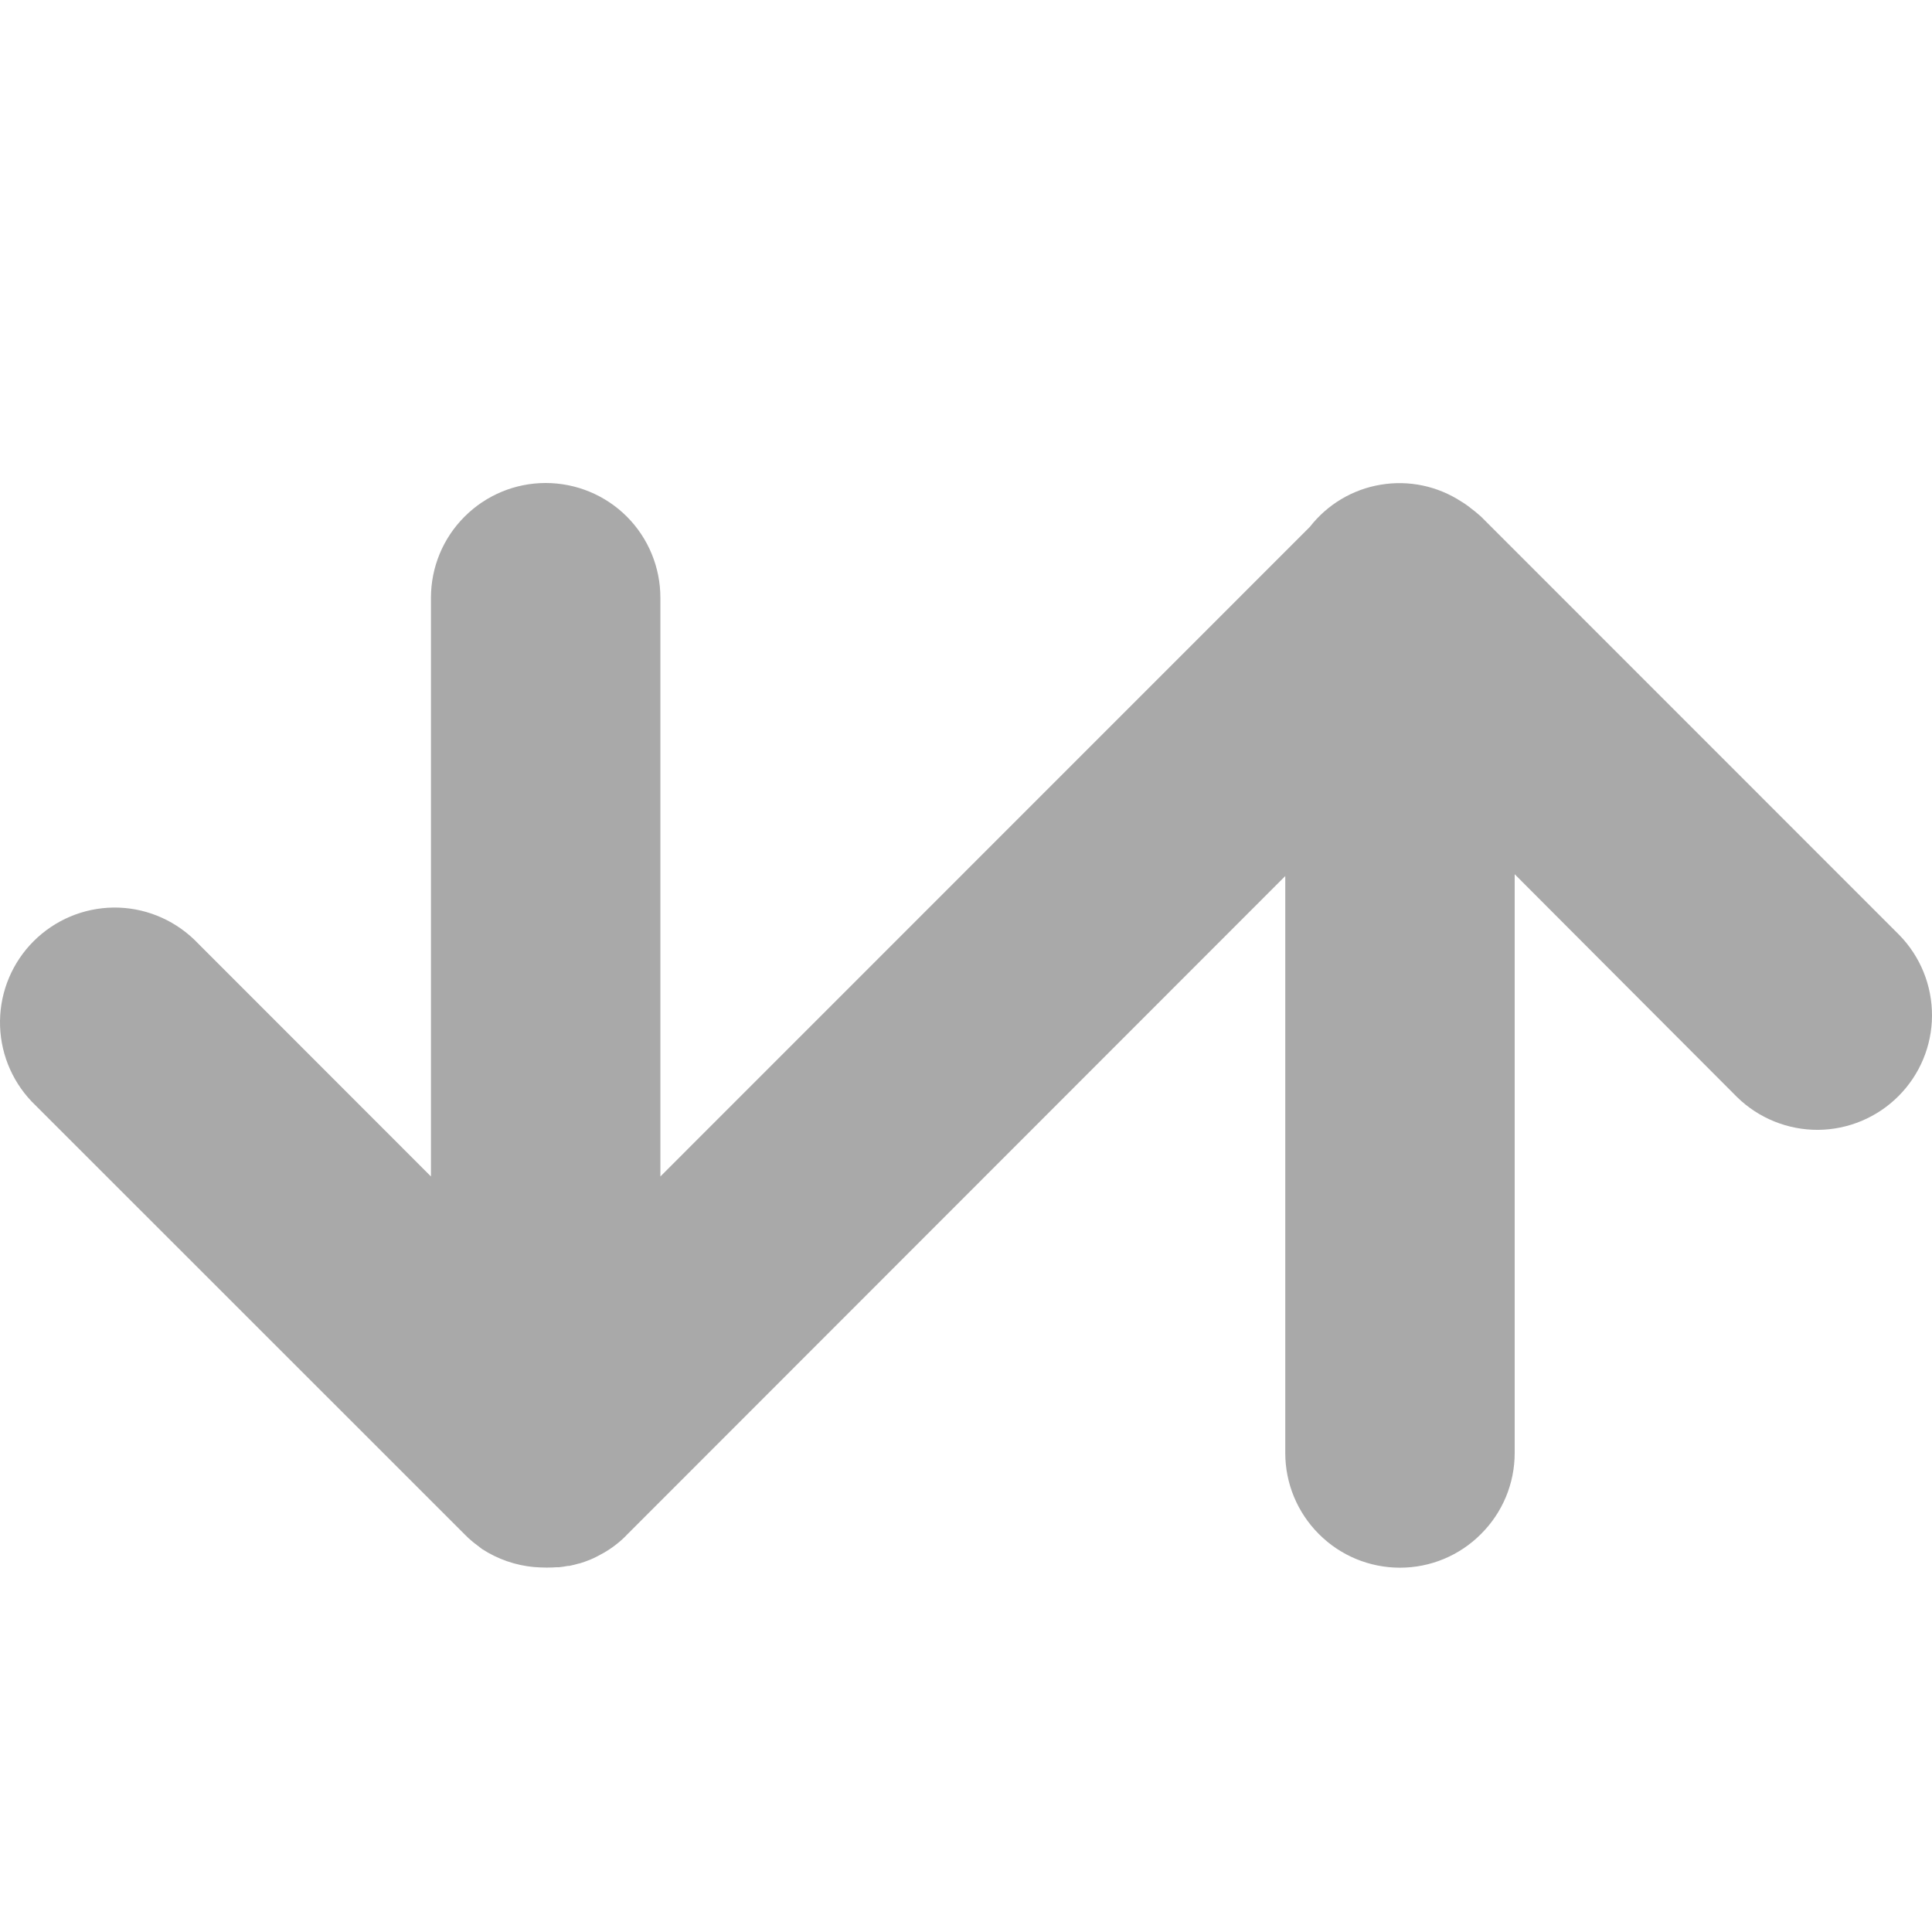
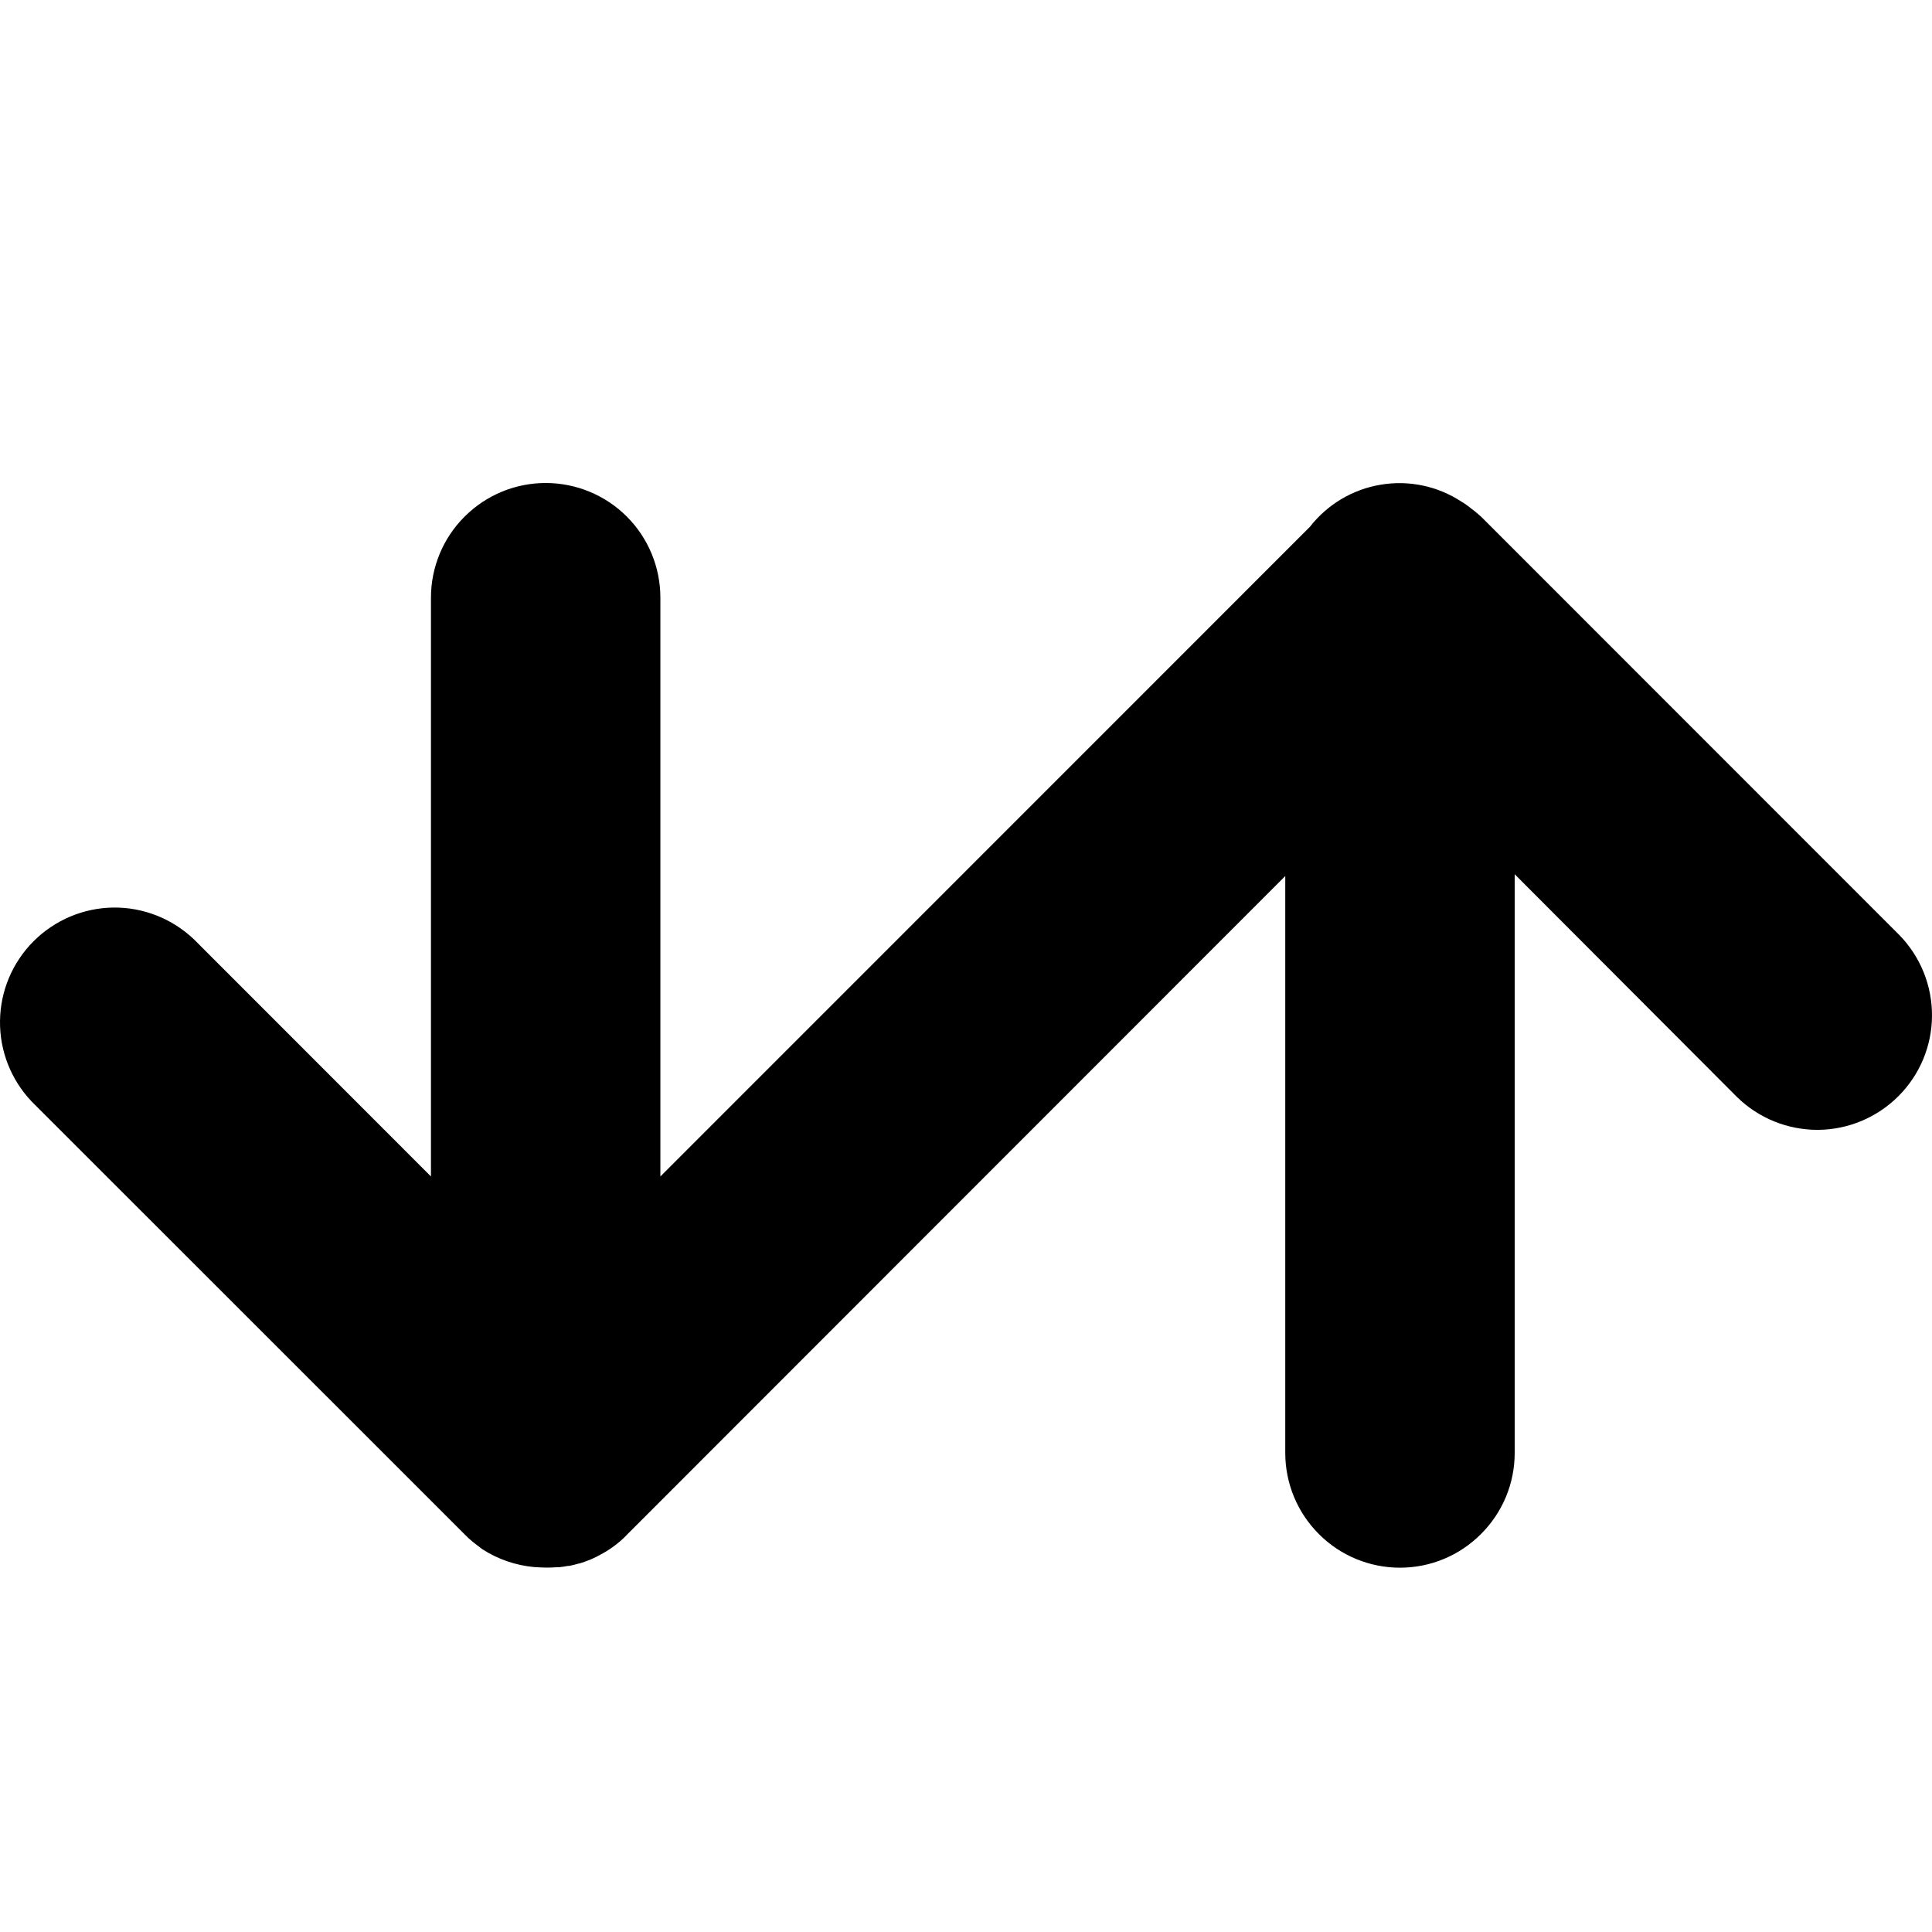
<svg xmlns="http://www.w3.org/2000/svg" width="16" height="16" viewBox="0 0 16 16" fill="none">
-   <path d="M15.729 7.743L12.271 4.284L12.265 4.278L12.251 4.266C12.229 4.246 12.205 4.227 12.181 4.209C12.164 4.195 12.146 4.182 12.128 4.17C12.12 4.164 12.112 4.16 12.104 4.155C11.906 4.025 11.668 3.975 11.435 4.014C11.203 4.052 10.993 4.177 10.848 4.363L5.469 9.743V4.95C5.469 4.698 5.369 4.456 5.191 4.278C5.013 4.1 4.771 4 4.519 4C4.267 4 4.026 4.1 3.848 4.278C3.669 4.456 3.569 4.698 3.569 4.95V9.743L1.606 7.779C1.426 7.608 1.187 7.513 0.939 7.516C0.691 7.519 0.454 7.619 0.278 7.795C0.103 7.97 0.003 8.207 6.72169e-05 8.455C-0.003 8.703 0.091 8.942 0.262 9.122L3.848 12.707C3.87 12.73 3.894 12.752 3.919 12.772C3.943 12.791 3.968 12.81 3.993 12.829C4.123 12.913 4.271 12.964 4.425 12.978H4.429C4.459 12.98 4.49 12.982 4.521 12.982H4.535C4.561 12.982 4.587 12.981 4.612 12.979H4.631C4.656 12.976 4.68 12.973 4.704 12.968H4.715C4.742 12.962 4.769 12.956 4.795 12.948H4.799C4.828 12.939 4.856 12.929 4.884 12.918C4.923 12.902 4.961 12.882 4.998 12.861L5.02 12.848C5.056 12.826 5.09 12.802 5.122 12.775L5.132 12.767C5.152 12.749 5.172 12.732 5.189 12.713L10.644 7.255V12.033C10.644 12.285 10.744 12.526 10.922 12.704C11.1 12.883 11.342 12.983 11.594 12.983C11.846 12.983 12.087 12.883 12.265 12.704C12.444 12.526 12.544 12.285 12.544 12.033V7.24L14.386 9.086C14.565 9.261 14.806 9.358 15.056 9.357C15.306 9.355 15.545 9.255 15.722 9.078C15.899 8.901 15.999 8.662 16 8.412C16.001 8.162 15.904 7.922 15.729 7.743Z" fill="#A9A9A9" />
+   <path d="M15.729 7.743L12.271 4.284L12.265 4.278L12.251 4.266C12.229 4.246 12.205 4.227 12.181 4.209C12.164 4.195 12.146 4.182 12.128 4.17C12.12 4.164 12.112 4.16 12.104 4.155C11.906 4.025 11.668 3.975 11.435 4.014C11.203 4.052 10.993 4.177 10.848 4.363L5.469 9.743V4.95C5.469 4.698 5.369 4.456 5.191 4.278C5.013 4.1 4.771 4 4.519 4C4.267 4 4.026 4.1 3.848 4.278C3.669 4.456 3.569 4.698 3.569 4.95V9.743L1.606 7.779C1.426 7.608 1.187 7.513 0.939 7.516C0.691 7.519 0.454 7.619 0.278 7.795C0.103 7.97 0.003 8.207 6.72169e-05 8.455C-0.003 8.703 0.091 8.942 0.262 9.122L3.848 12.707C3.87 12.73 3.894 12.752 3.919 12.772C3.943 12.791 3.968 12.81 3.993 12.829C4.123 12.913 4.271 12.964 4.425 12.978H4.429C4.459 12.98 4.49 12.982 4.521 12.982H4.535C4.561 12.982 4.587 12.981 4.612 12.979H4.631C4.656 12.976 4.68 12.973 4.704 12.968H4.715C4.742 12.962 4.769 12.956 4.795 12.948H4.799C4.828 12.939 4.856 12.929 4.884 12.918C4.923 12.902 4.961 12.882 4.998 12.861L5.02 12.848C5.056 12.826 5.09 12.802 5.122 12.775L5.132 12.767C5.152 12.749 5.172 12.732 5.189 12.713L10.644 7.255V12.033C10.644 12.285 10.744 12.526 10.922 12.704C11.1 12.883 11.342 12.983 11.594 12.983C11.846 12.983 12.087 12.883 12.265 12.704C12.444 12.526 12.544 12.285 12.544 12.033V7.24L14.386 9.086C14.565 9.261 14.806 9.358 15.056 9.357C15.306 9.355 15.545 9.255 15.722 9.078C15.899 8.901 15.999 8.662 16 8.412C16.001 8.162 15.904 7.922 15.729 7.743Z" fill="currentcolor" />
</svg>
